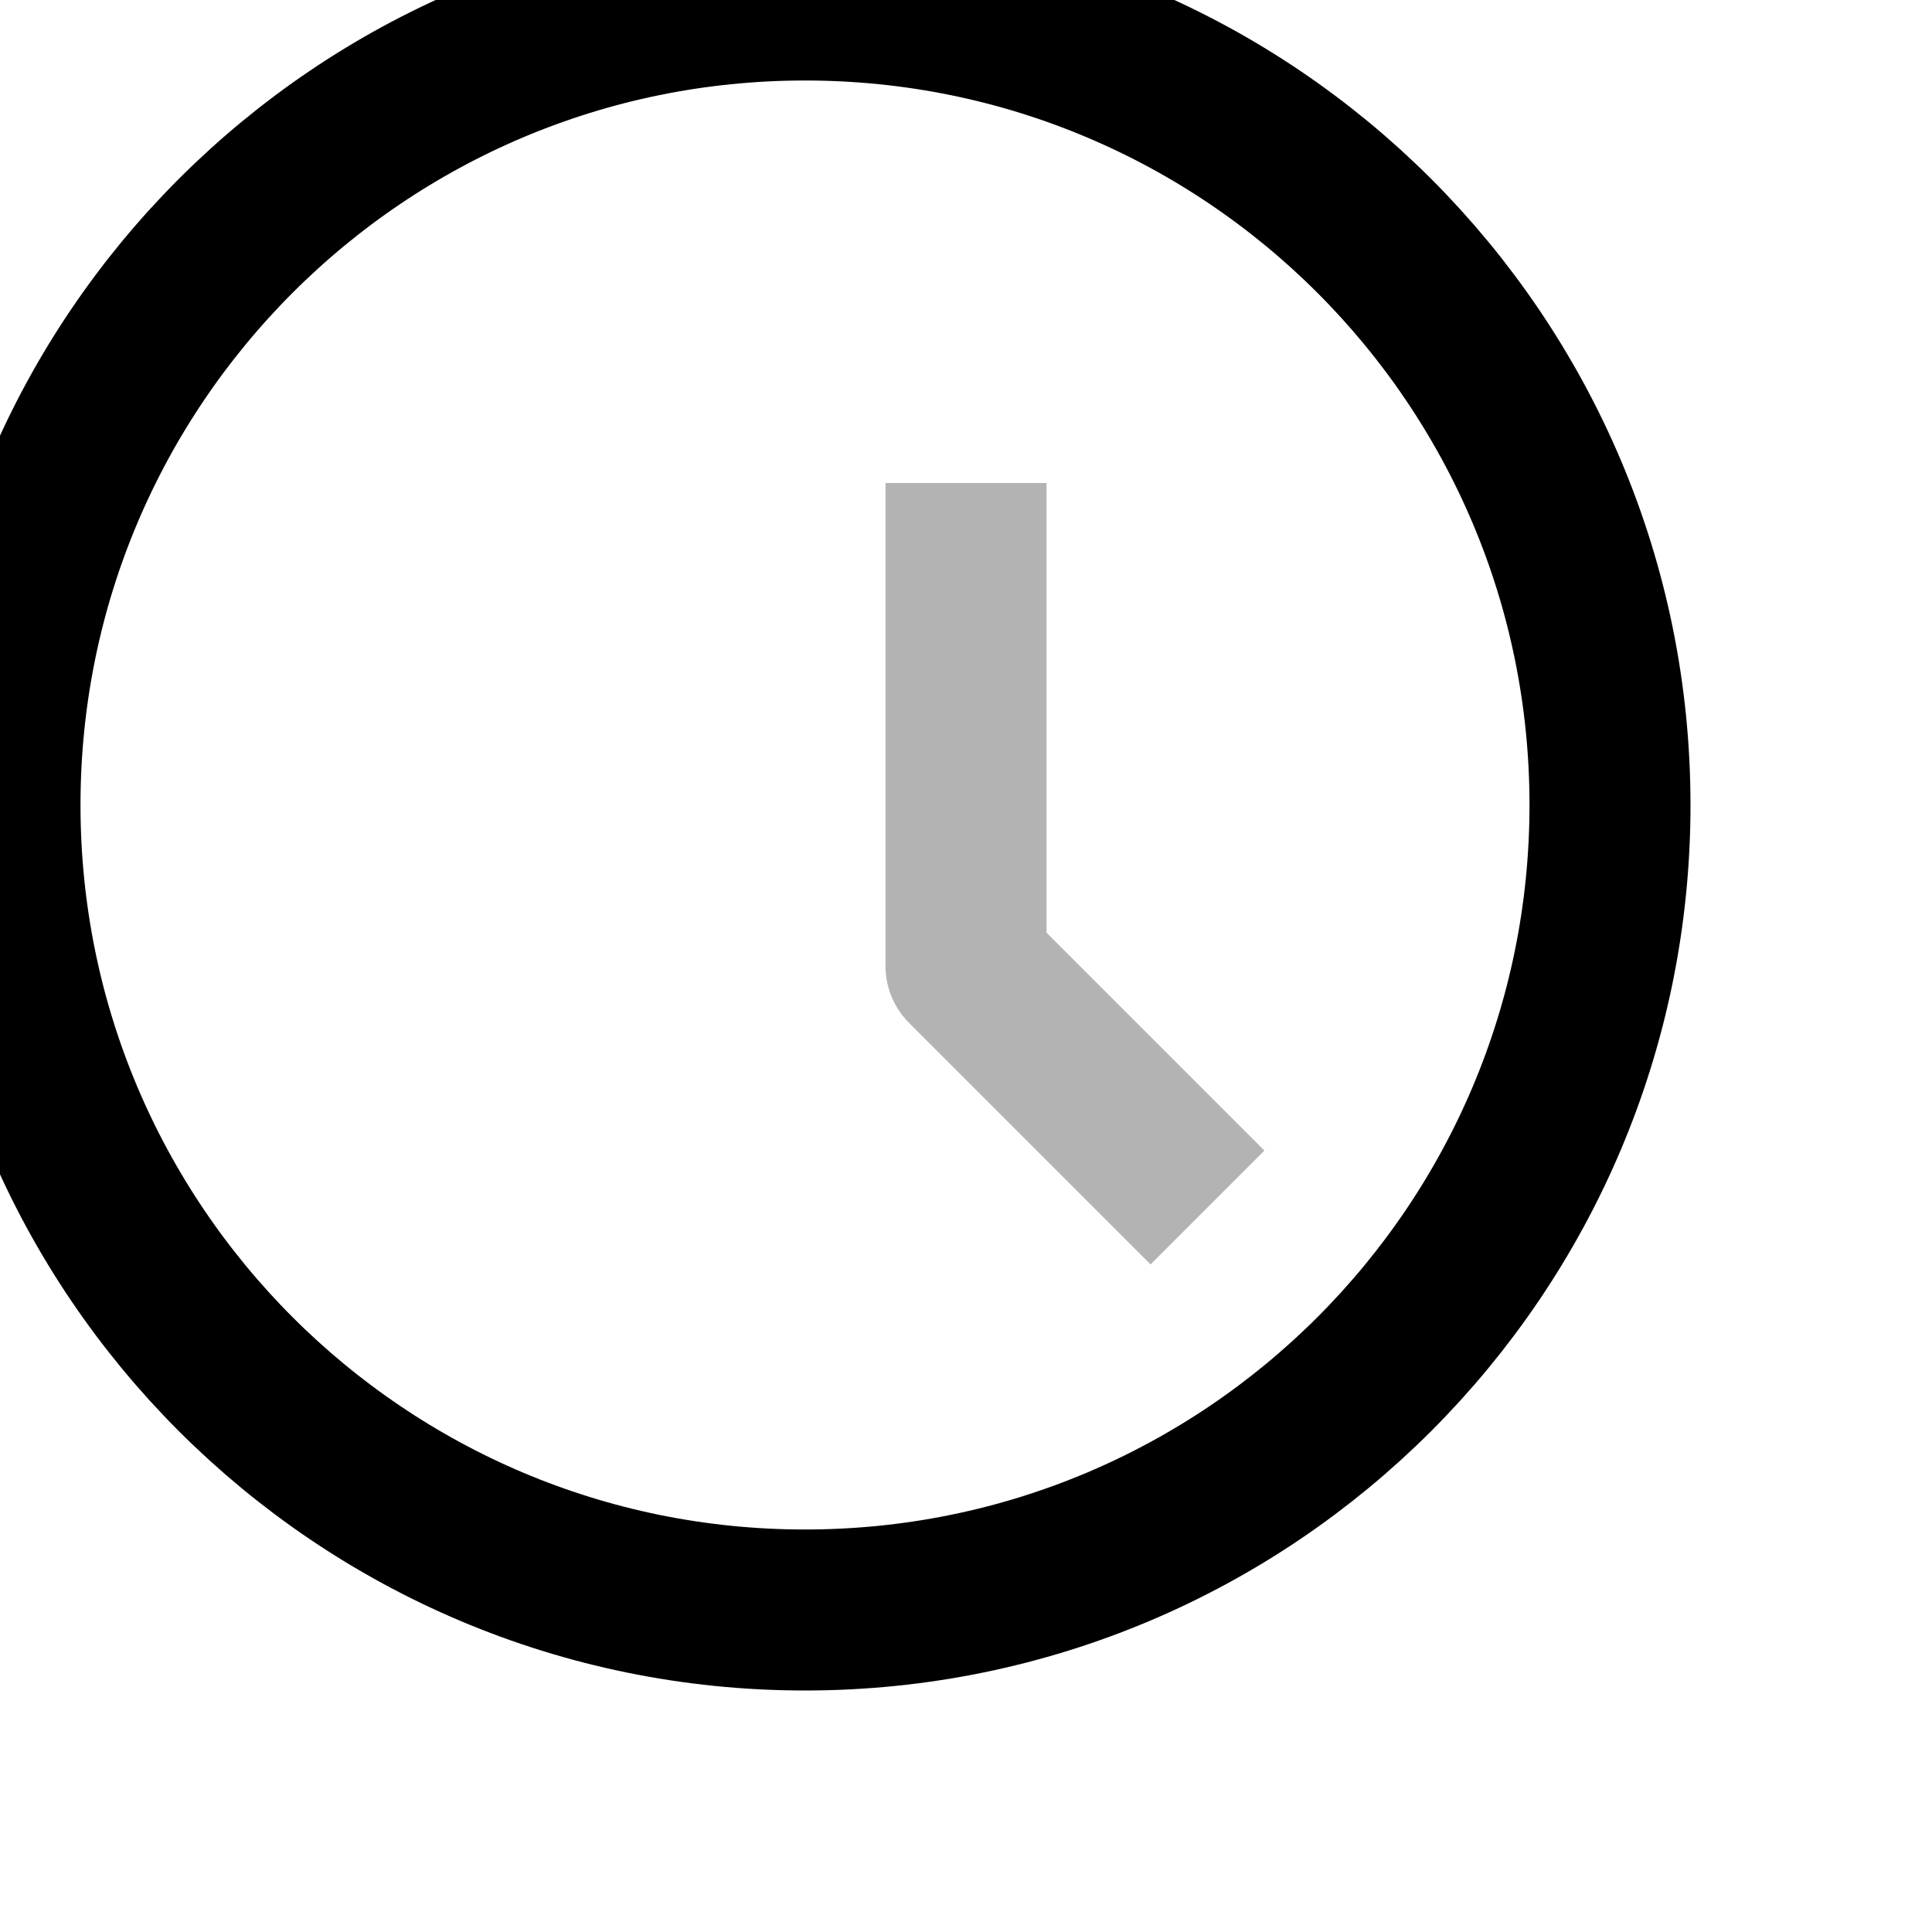
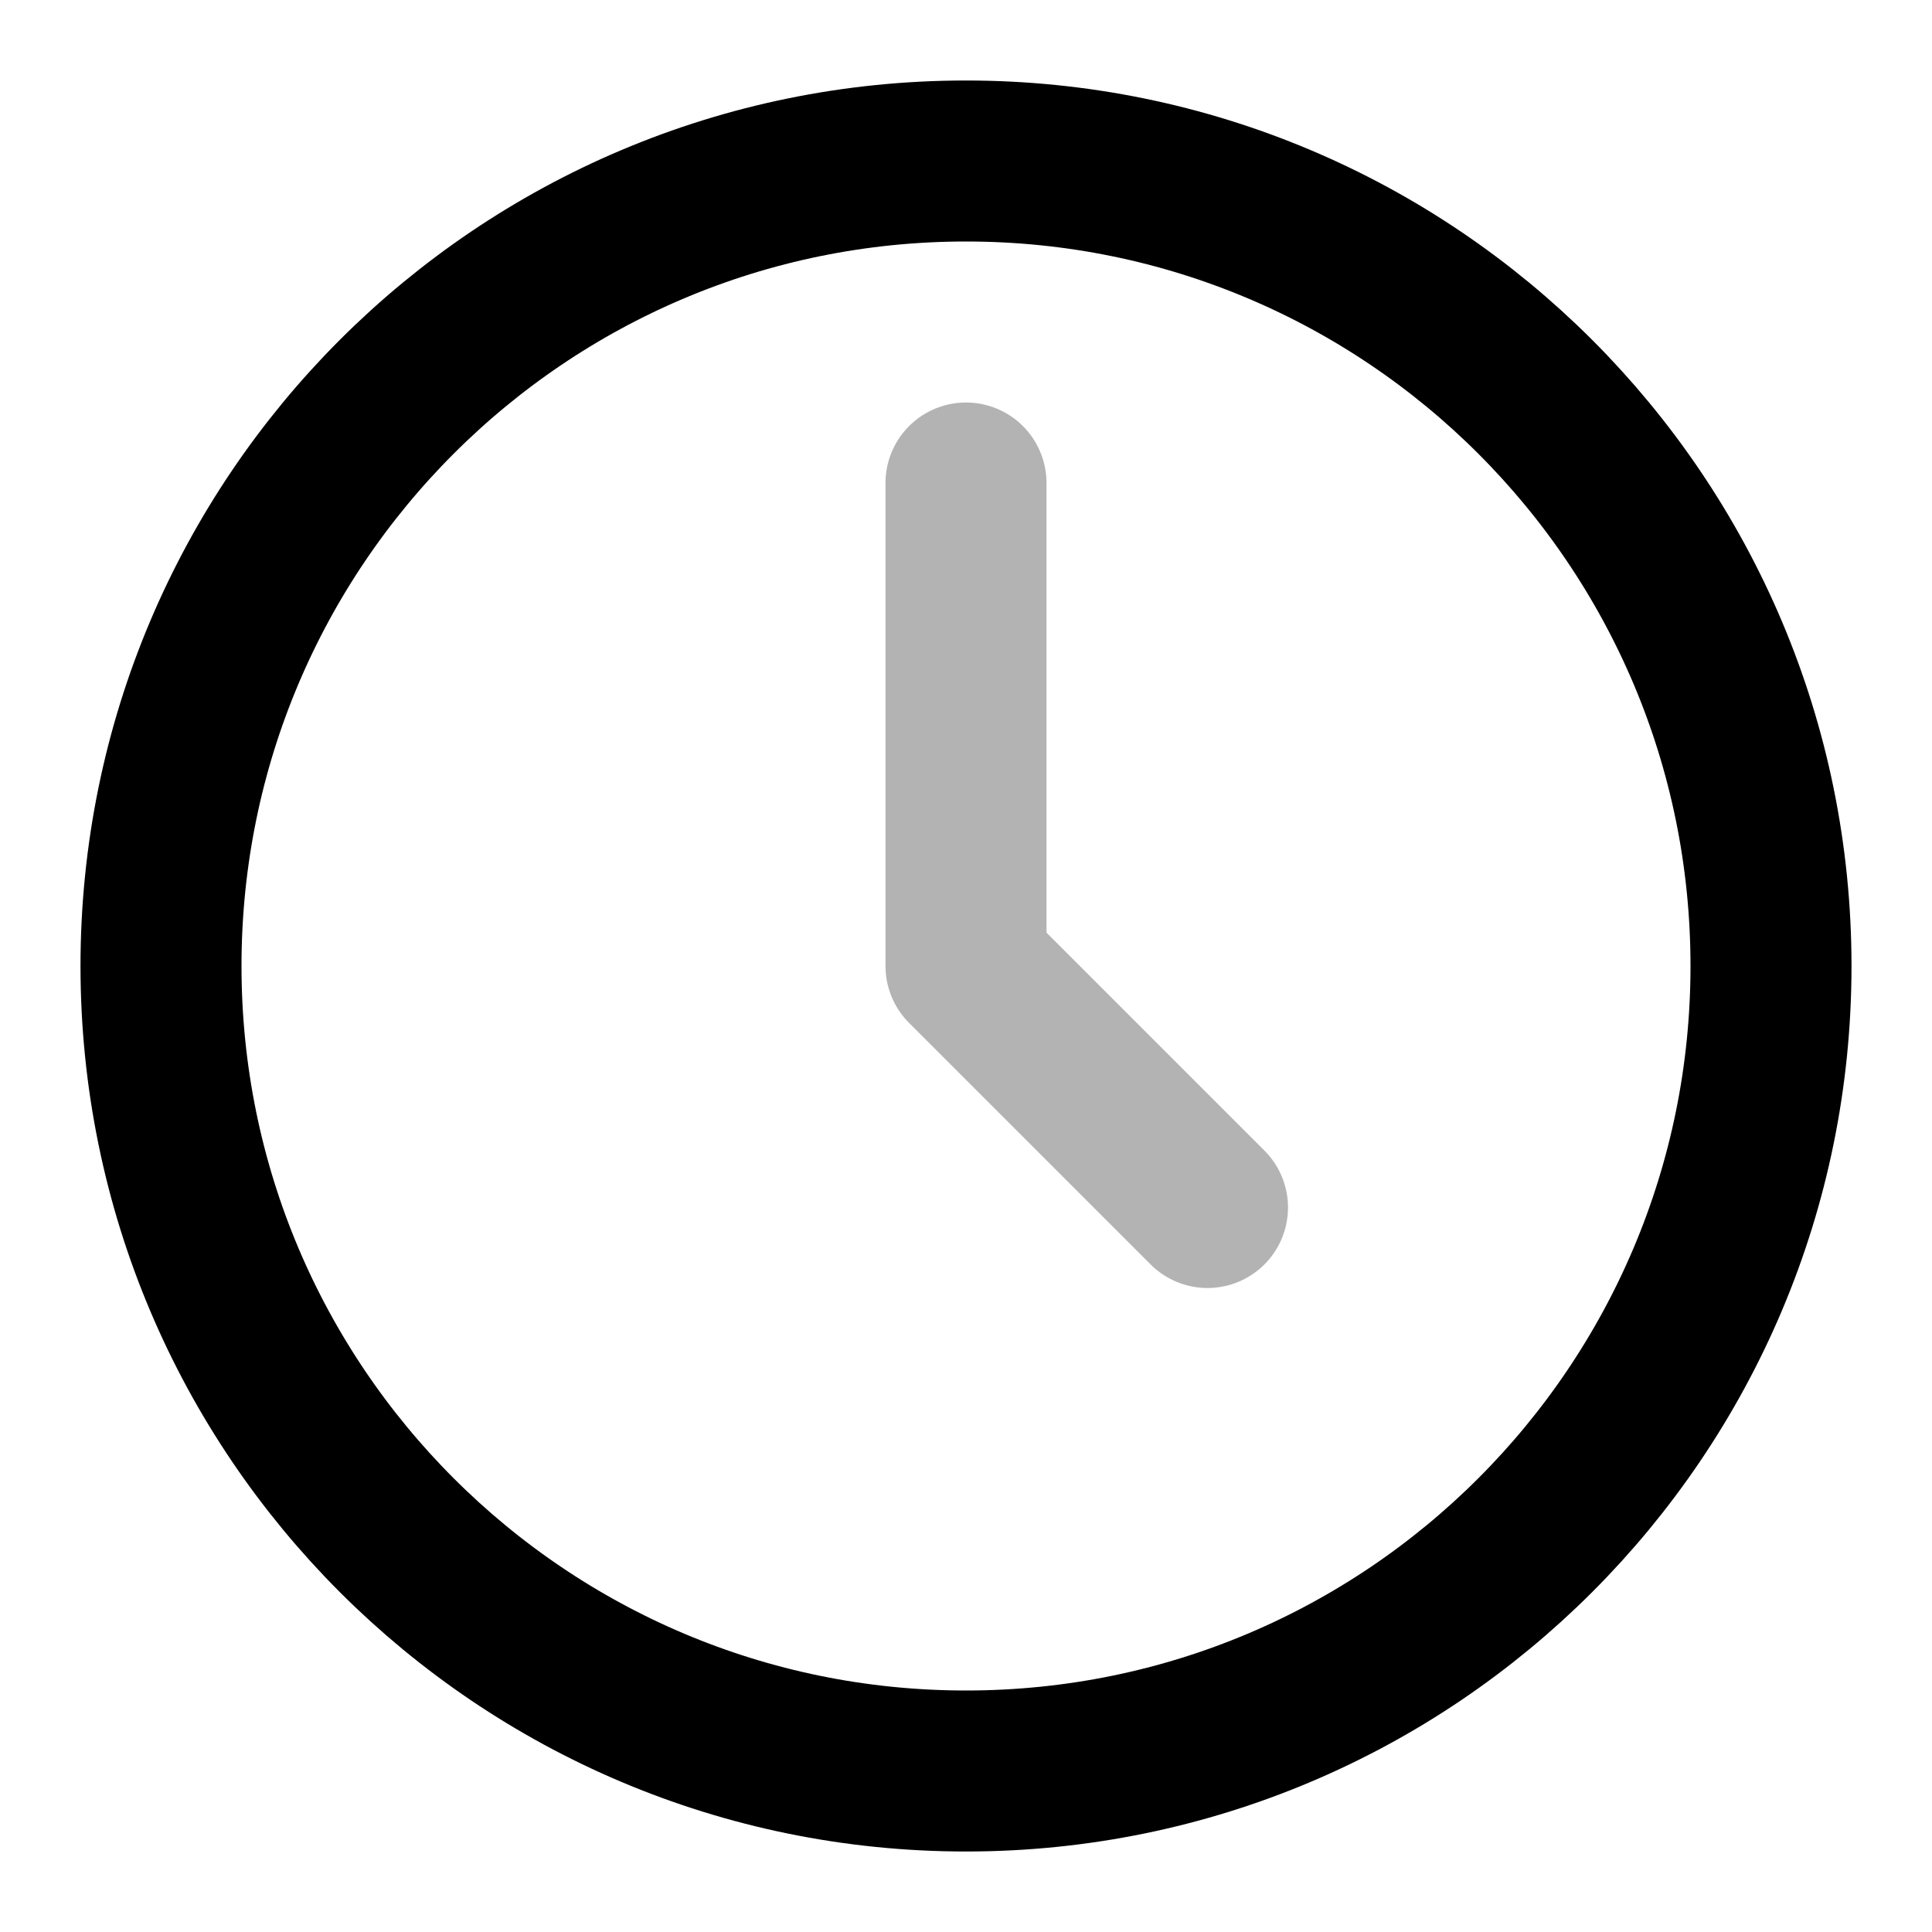
<svg xmlns="http://www.w3.org/2000/svg" width="24" height="24">
-   <g fill="none">
-     <path d="M-925-250H441v768H-925z" />
+   <g fill="none" fill-rule="evenodd">
+     <path fill="none" d="M-925-250H441v768H-925z" />
    <path d="M0 0h24v24H0z" />
-     <g style="stroke-linejoin:round;stroke-width:2;stroke:#000">
+     <g transform="translate(2 2)" stroke="#000" stroke-linecap="round" stroke-linejoin="round" stroke-width="2">
      <circle cx="10" cy="10" r="10" />
-       <path d="M12 6v6l3 3" opacity="0.3" />
+       <path opacity=".3" d="M10 4v6l3 3" />
    </g>
  </g>
</svg>
